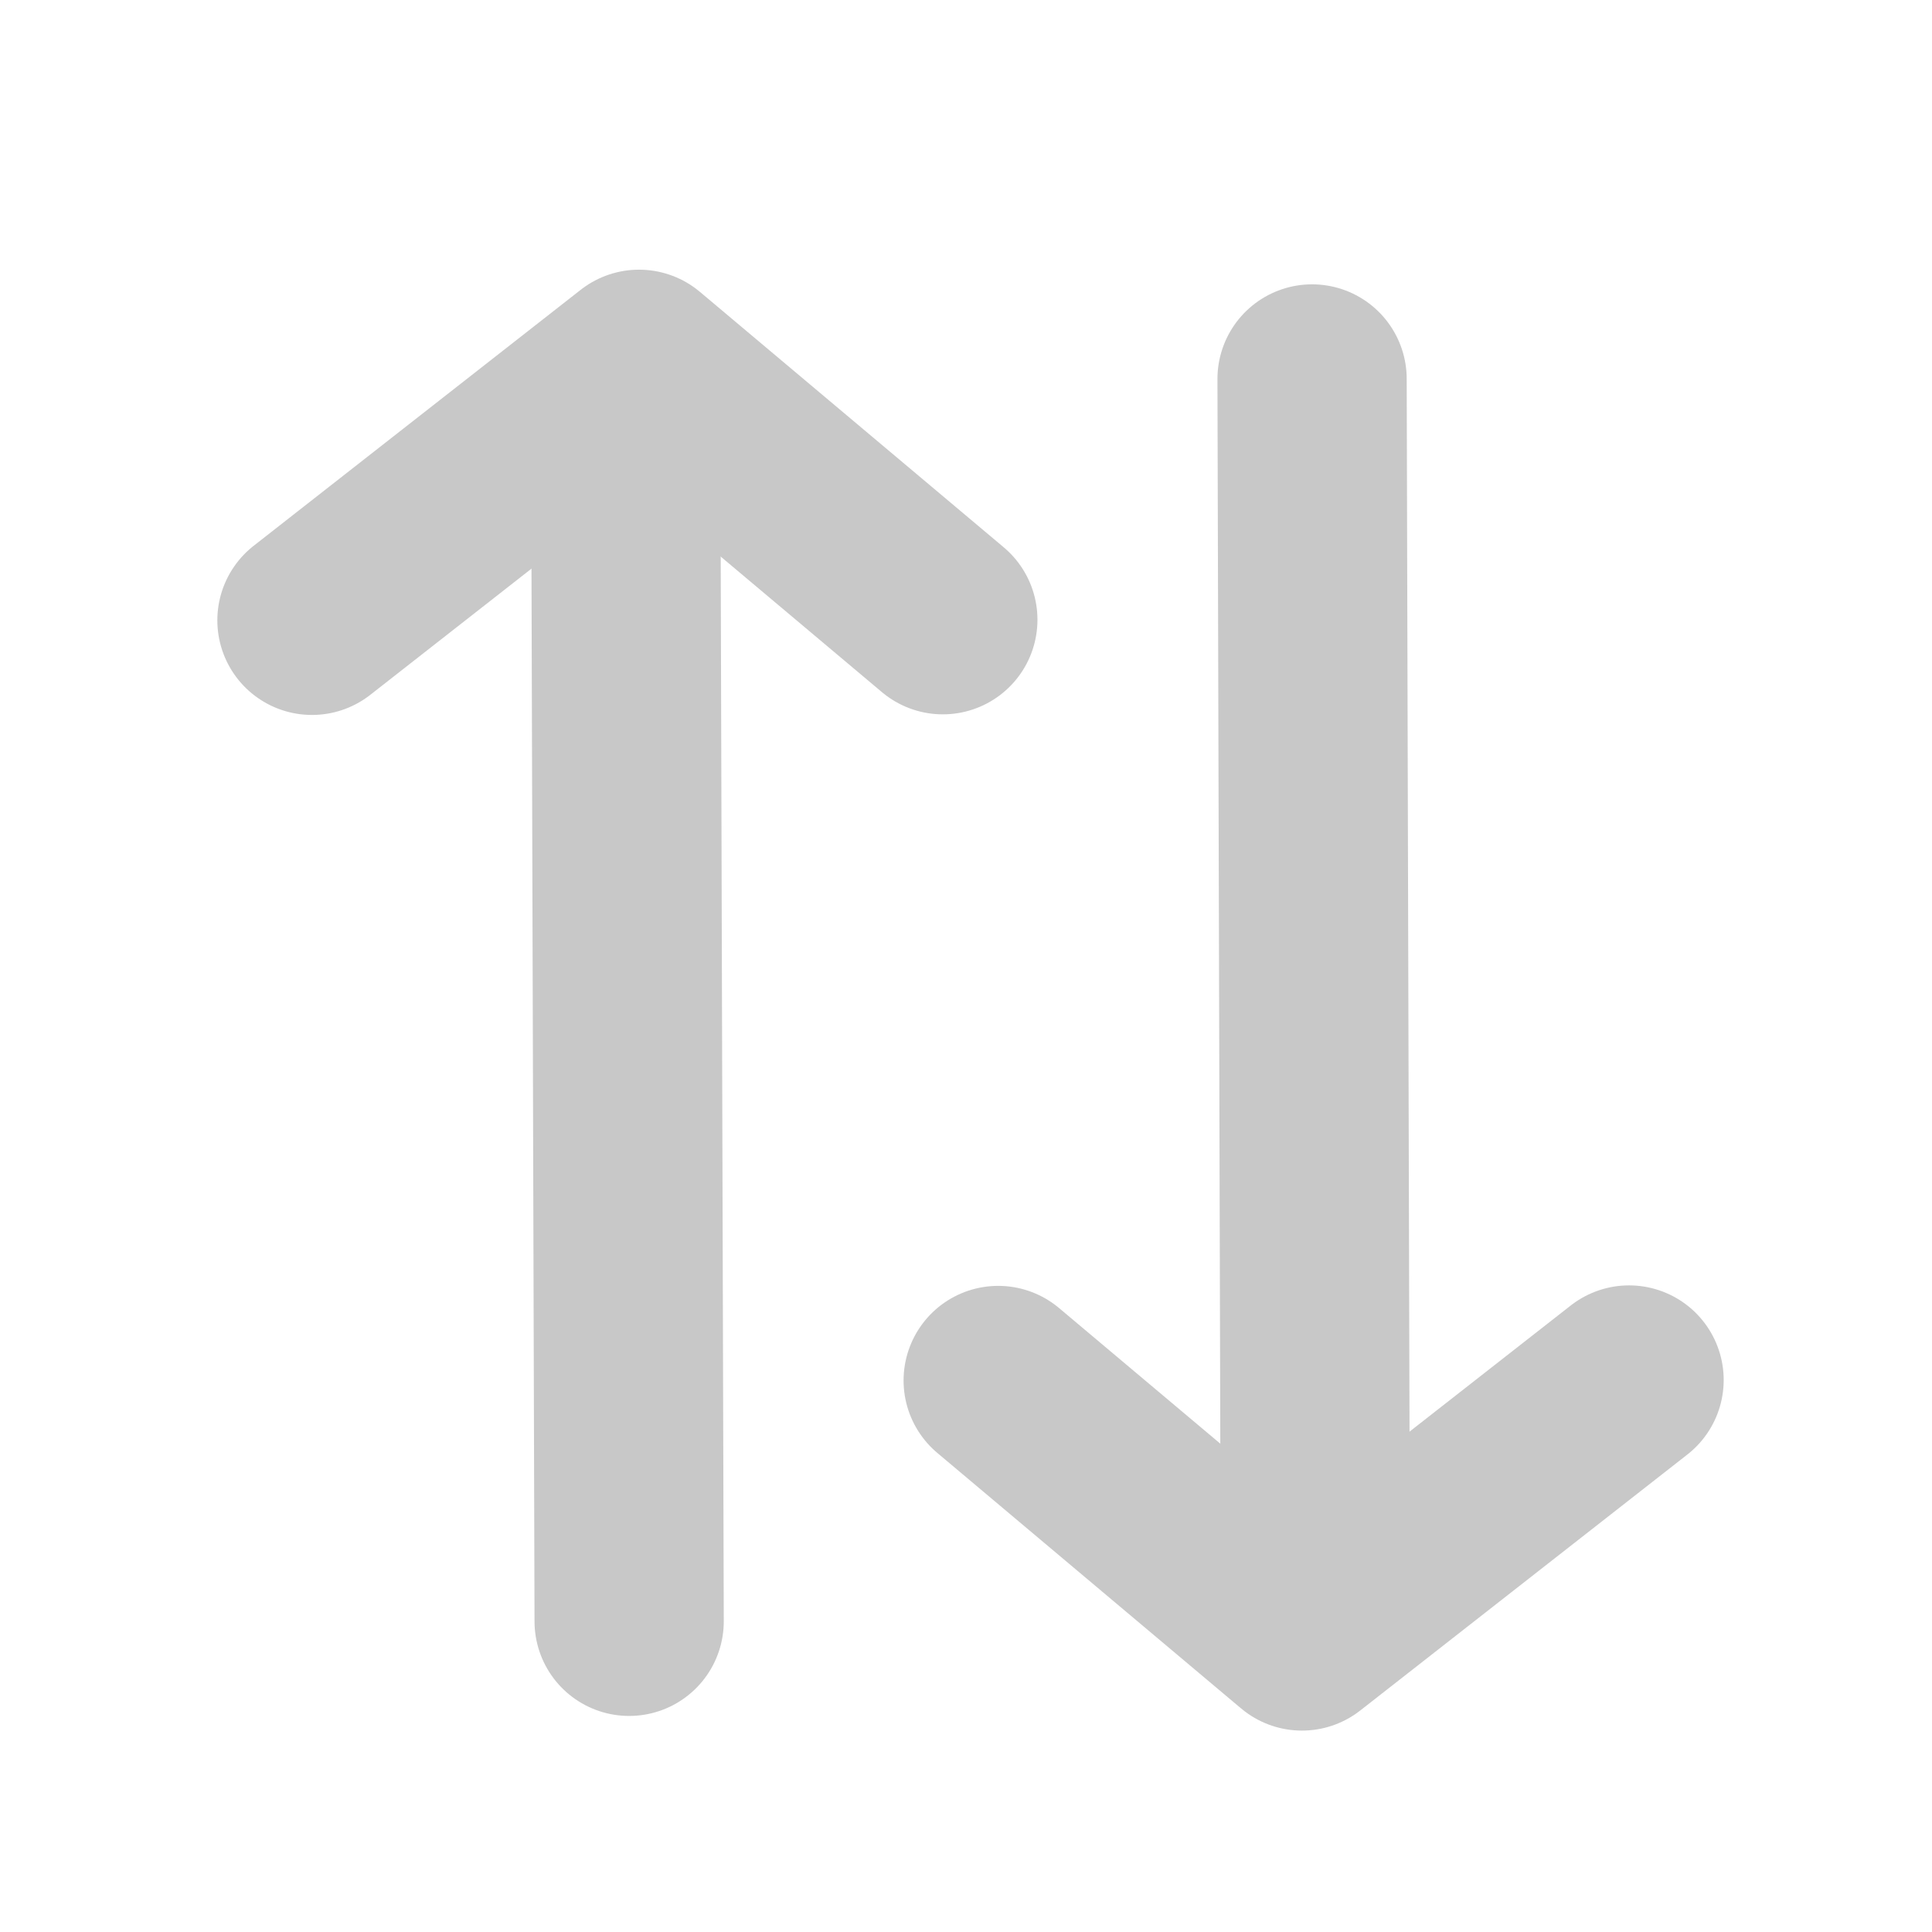
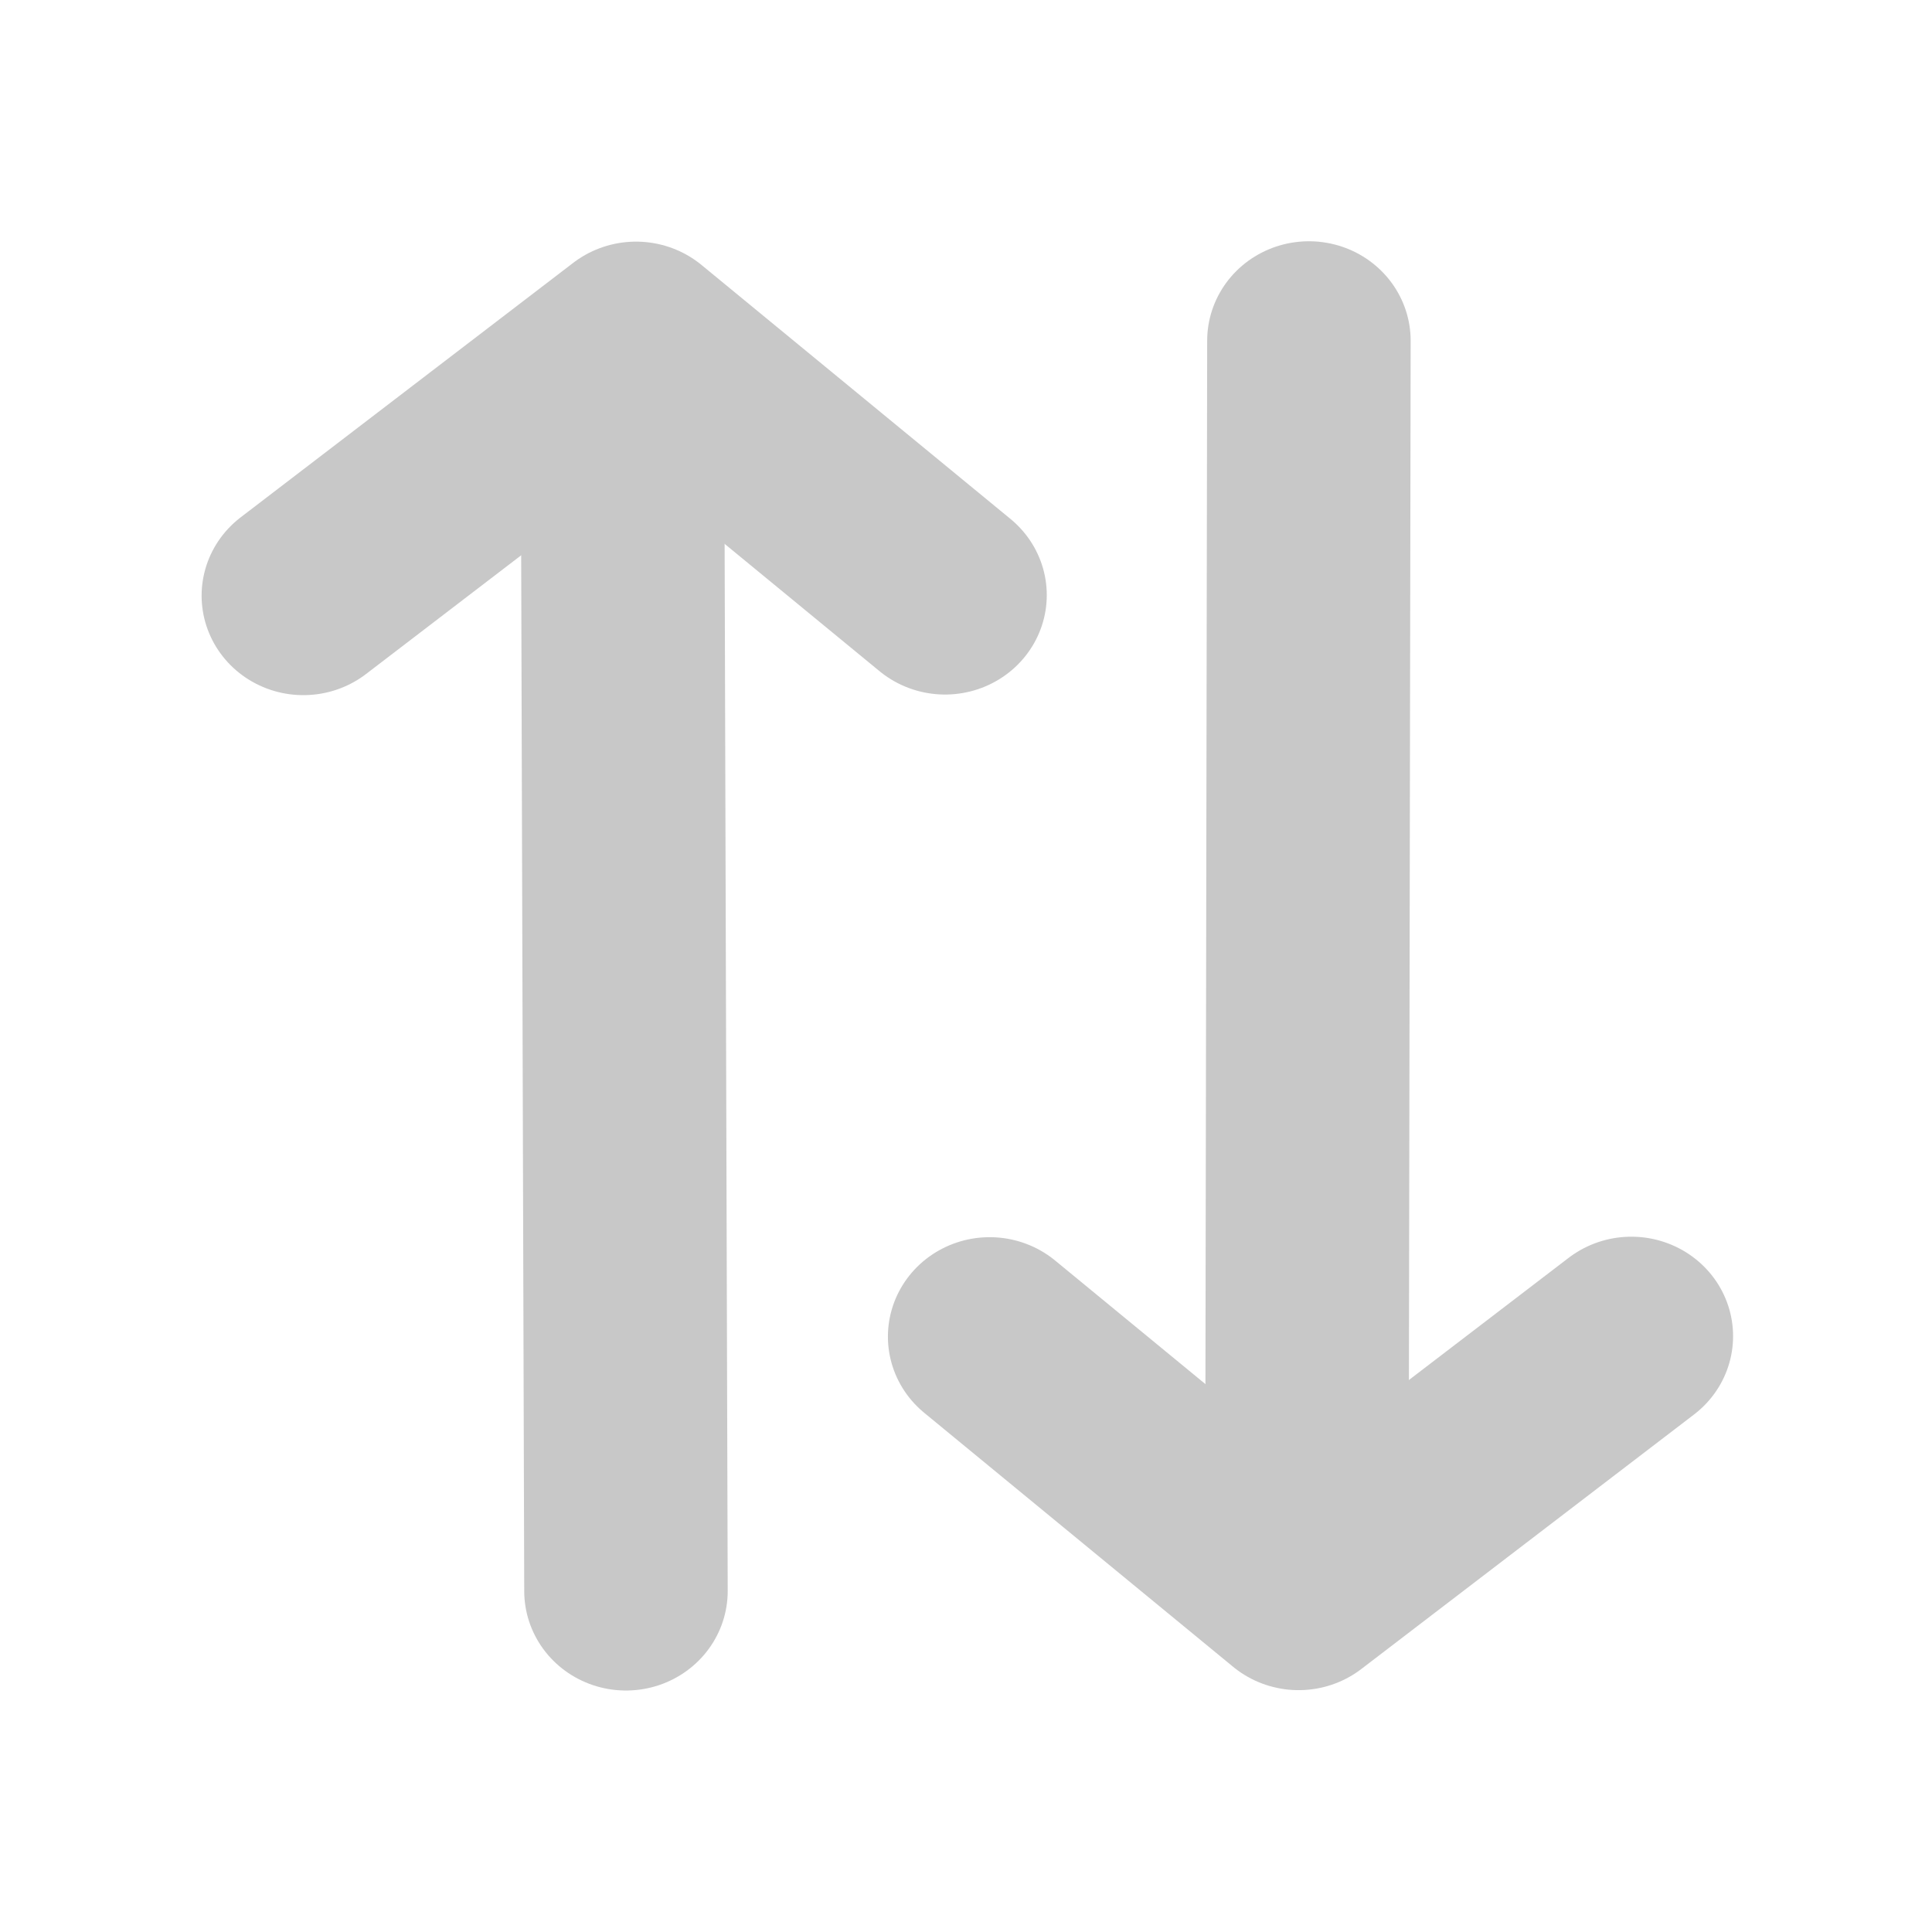
<svg xmlns="http://www.w3.org/2000/svg" width="48" height="48" viewBox="0 0 12.7 12.7" version="1.1" id="svg5" xml:space="preserve">
  <defs id="defs2" />
  <g id="layer1">
-     <g id="g6048" transform="translate(0.01569052,0.00472498)">
-       <g id="g6008" style="stroke-width:1;stroke-dasharray:none">
-         <path style="fill:none;stroke:#c8c8c8;stroke-width:1.244;stroke-linecap:round;stroke-linejoin:round;stroke-dasharray:none;stroke-opacity:1" d="M 4.12,10.653 4.098,3.012" id="path6002" />
-         <path style="fill:none;stroke:#c8c8c8;stroke-width:1.244;stroke-linecap:round;stroke-linejoin:round;stroke-dasharray:none;stroke-opacity:1" d="M 2.035,4.073 4.185,2.39 6.182,4.069" id="path6004" />
-       </g>
-       <g id="g6008-3" transform="rotate(-179.9889,6.364216,6.569456)" style="fill:none;stroke:#c8c8c8;stroke-opacity:1">
-         <path style="fill:none;stroke:#c8c8c8;stroke-width:1.244;stroke-linecap:round;stroke-linejoin:round;stroke-dasharray:none;stroke-opacity:1" d="M 4.12,10.653 4.098,3.012" id="path6002-6" />
-         <path style="fill:none;stroke:#c8c8c8;stroke-width:1.244;stroke-linecap:round;stroke-linejoin:round;stroke-dasharray:none;stroke-opacity:1" d="M 2.035,4.073 4.185,2.39 6.182,4.069" id="path6004-7" />
-       </g>
+     <g id="g6008" style="stroke-width:1.315;stroke-dasharray:none;stroke:#c8c8c8;stroke-opacity:1" transform="matrix(1.01715,0,0,0.994393,-0.07586073,-0.134452)">
+       <path style="fill:none;stroke:#c8c8c8;stroke-width:1.315;stroke-linecap:round;stroke-linejoin:round;stroke-dasharray:none;stroke-opacity:1" d="M 4.12,10.653 4.098,3.012" id="path6002" />
+       <path style="fill:none;stroke:#c8c8c8;stroke-width:1.315;stroke-linecap:round;stroke-linejoin:round;stroke-dasharray:none;stroke-opacity:1" d="M 2.035,4.073 4.185,2.39 6.182,4.069" id="path6004" />
+     </g>
+     <g id="g6008-3" transform="matrix(-1.017161,-1.9299231e-4,1.9741126e-4,-0.9943925,12.79274,12.8338)" style="fill:none;stroke:#c8c8c8;stroke-width:1.315;stroke-dasharray:none;stroke-opacity:1">
+       <path style="fill:none;stroke:#c8c8c8;stroke-width:1.315;stroke-linecap:round;stroke-linejoin:round;stroke-dasharray:none;stroke-opacity:1" d="M 4.12,10.653 4.131,3.005" id="path6002-6" />
+       <path style="fill:none;stroke:#c8c8c8;stroke-width:1.315;stroke-linecap:round;stroke-linejoin:round;stroke-dasharray:none;stroke-opacity:1" d="M 2.035,4.073 4.185,2.39 6.182,4.069" id="path6004-7" />
    </g>
  </g>
</svg>
